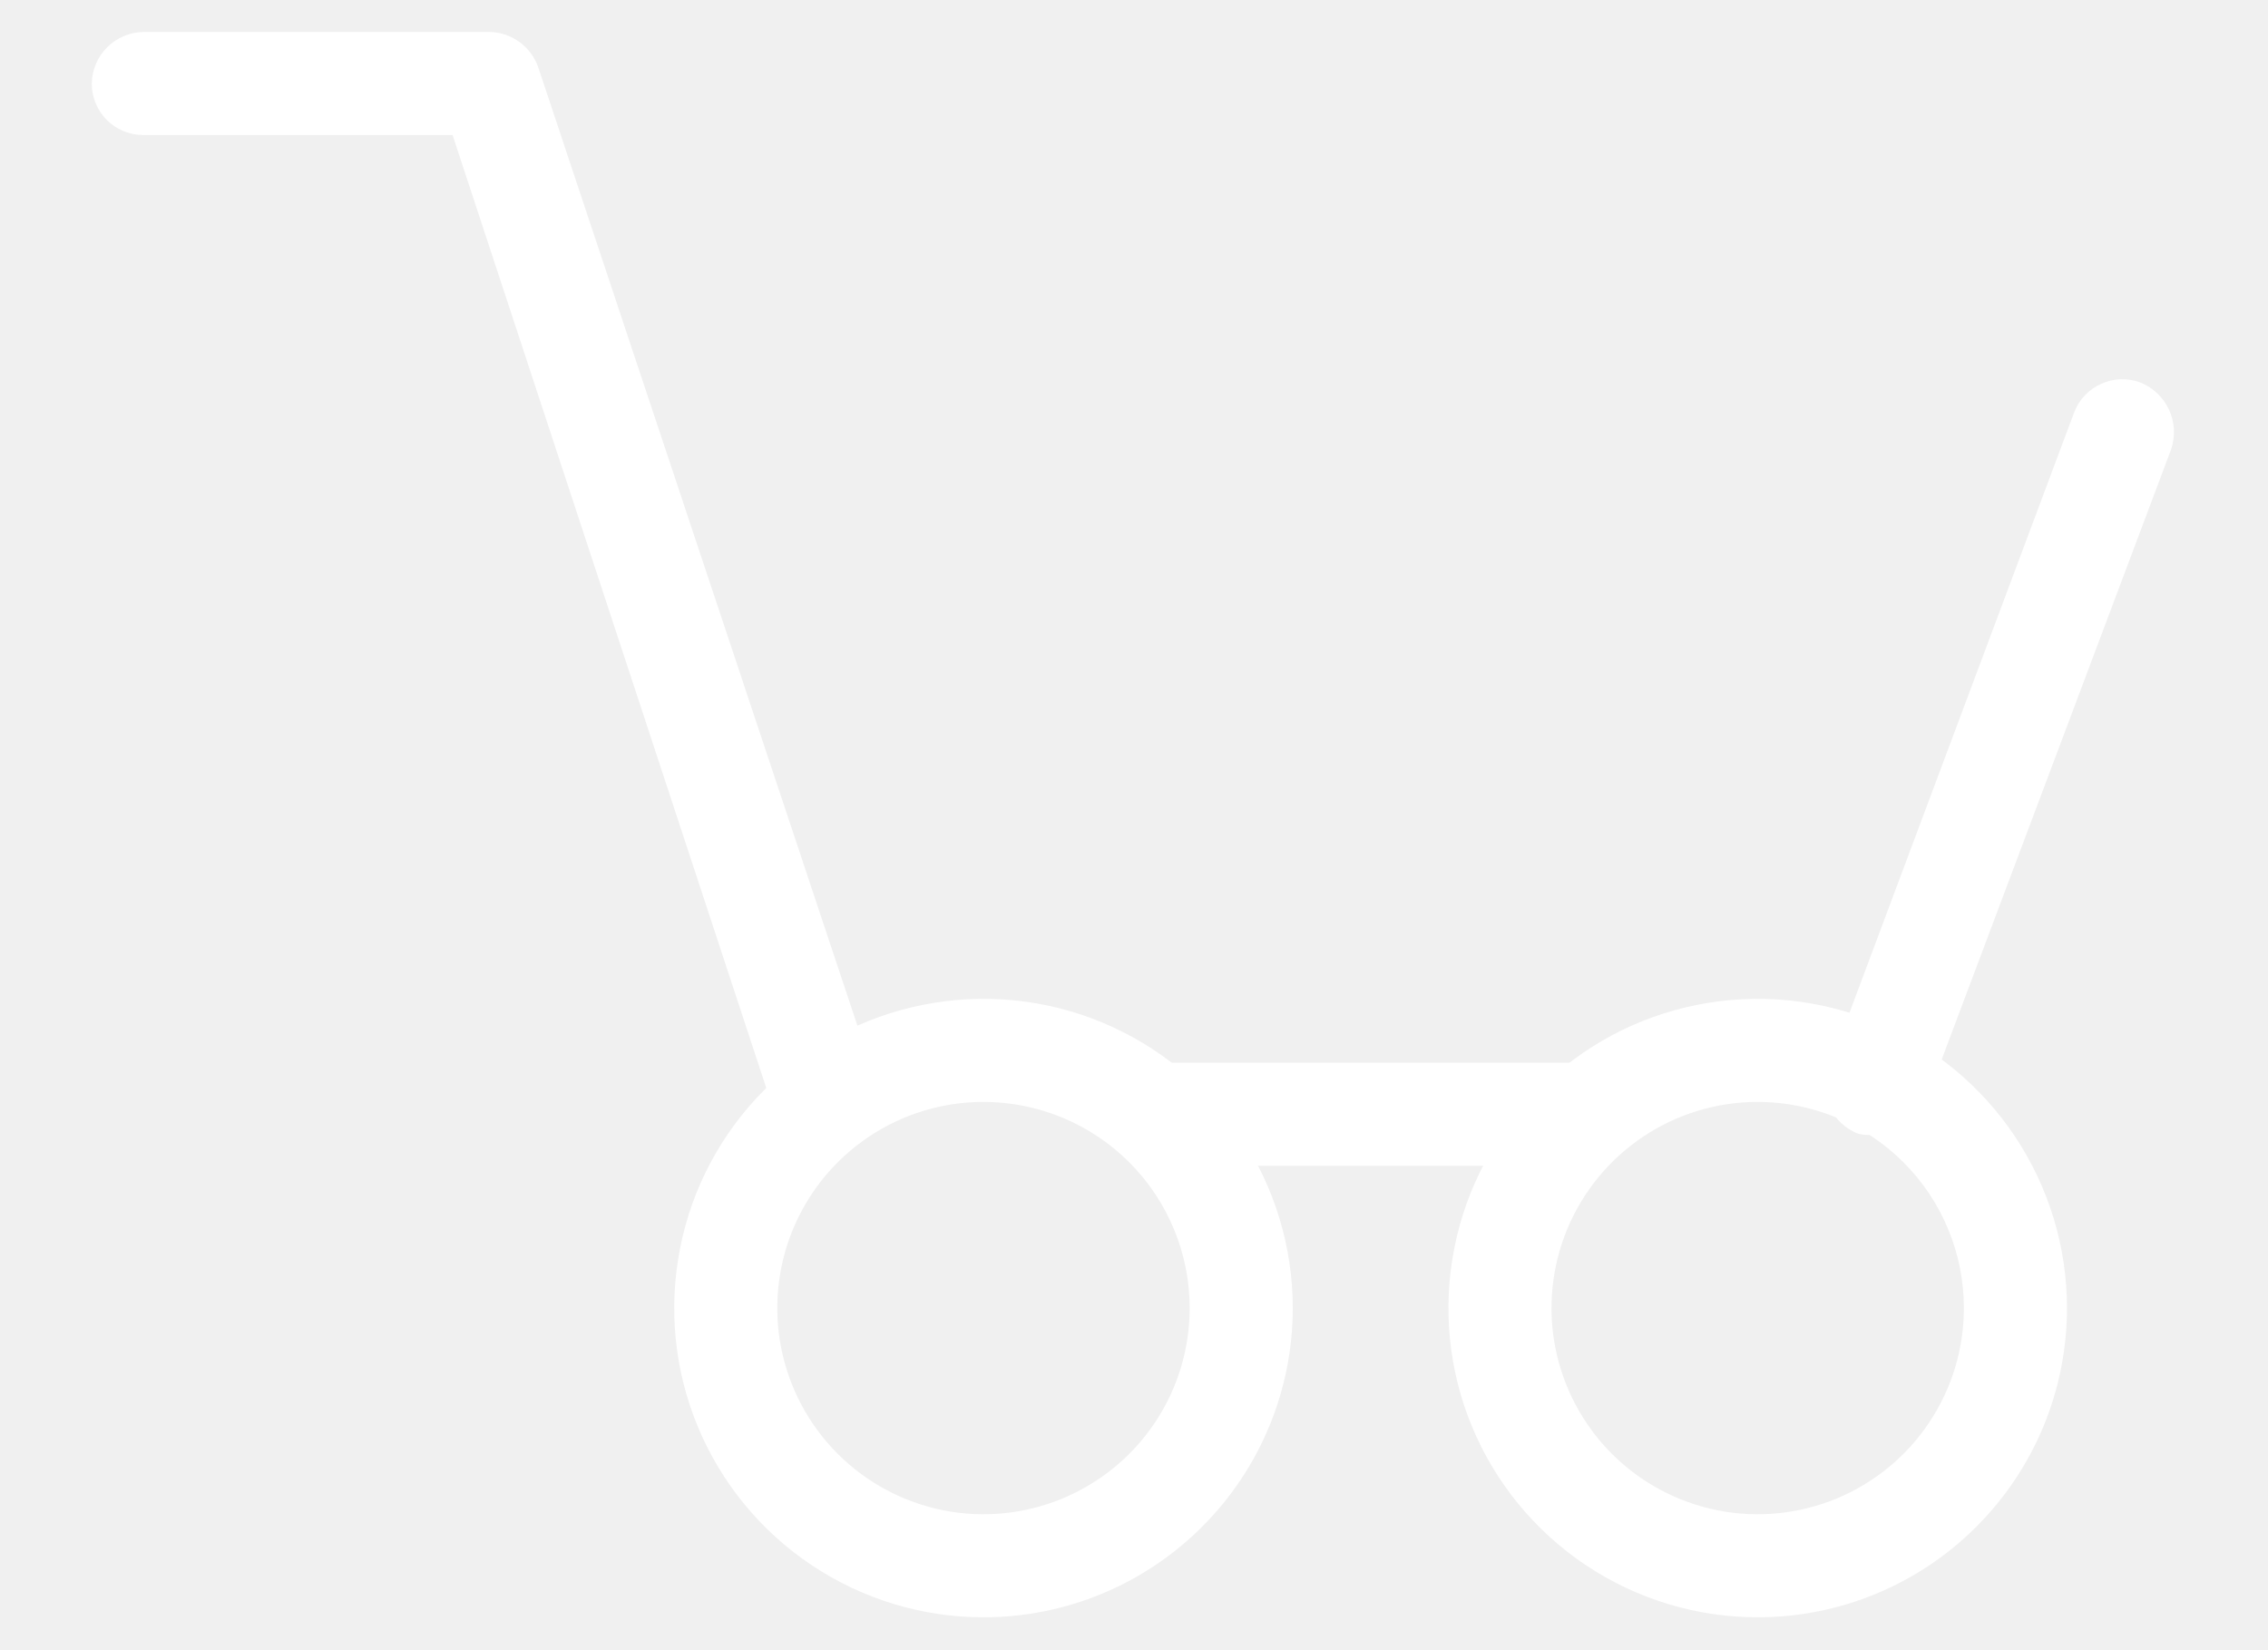
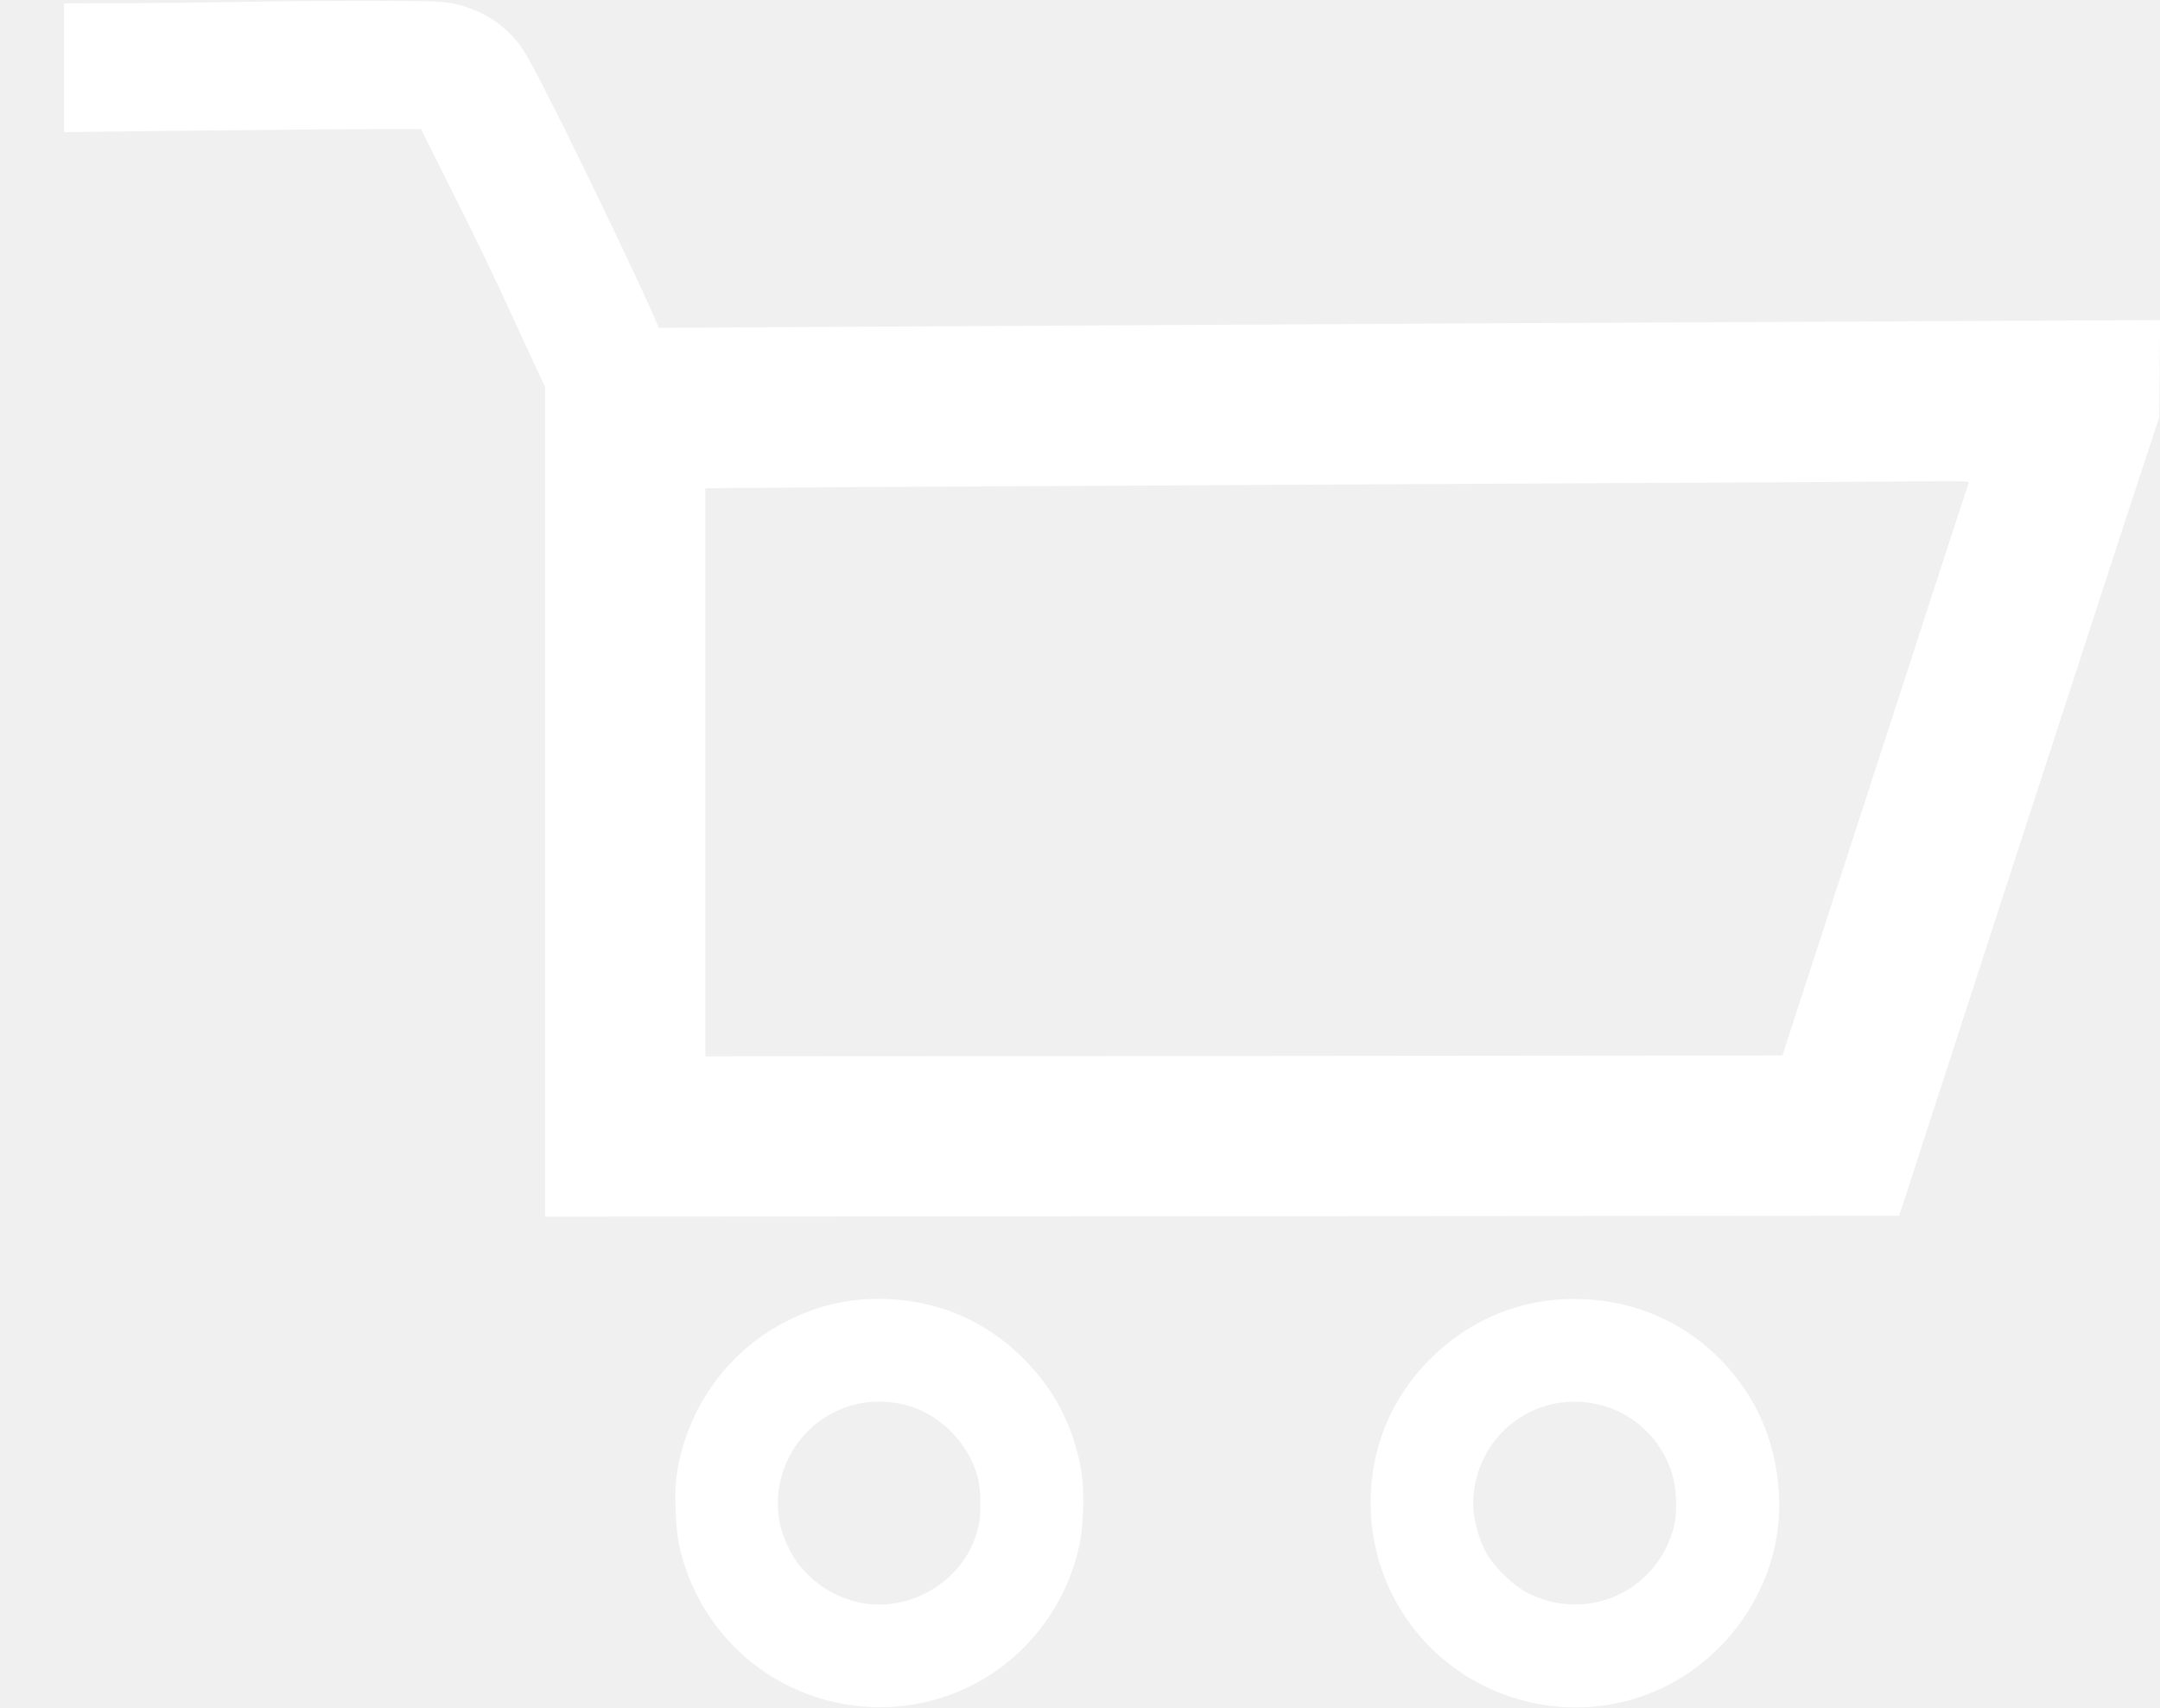
- <svg xmlns="http://www.w3.org/2000/svg" width="22" height="16" viewBox="0 0 22 16" fill="none">
-   <path d="M15.39 11.31H11.2C11.067 11.31 10.94 11.257 10.847 11.164C10.753 11.07 10.7 10.943 10.7 10.81C10.7 10.677 10.753 10.55 10.847 10.456C10.94 10.363 11.067 10.31 11.2 10.31H15.39C15.523 10.31 15.65 10.363 15.744 10.456C15.837 10.55 15.89 10.677 15.89 10.81C15.89 10.943 15.837 11.07 15.744 11.164C15.65 11.257 15.523 11.31 15.39 11.31Z" fill="white" />
-   <path d="M18.21 11C18.151 11.014 18.089 11.014 18.03 11C17.968 10.978 17.912 10.943 17.864 10.899C17.816 10.855 17.777 10.801 17.75 10.741C17.723 10.682 17.708 10.617 17.706 10.552C17.705 10.486 17.716 10.421 17.74 10.36L20.12 4C20.167 3.877 20.261 3.778 20.381 3.724C20.5 3.669 20.637 3.664 20.76 3.71C20.884 3.759 20.984 3.854 21.04 3.975C21.096 4.096 21.103 4.234 21.06 4.36L18.68 10.69C18.64 10.781 18.574 10.859 18.491 10.914C18.407 10.969 18.31 10.999 18.21 11V11Z" fill="white" />
-   <path d="M8 11.19C7.896 11.191 7.794 11.158 7.709 11.097C7.625 11.036 7.562 10.949 7.53 10.85L4.39 1.31H1.39C1.257 1.31 1.13 1.257 1.036 1.164C0.943 1.07 0.89 0.943 0.89 0.81C0.893 0.678 0.946 0.552 1.039 0.459C1.133 0.366 1.258 0.313 1.39 0.31H4.75C4.854 0.312 4.954 0.346 5.038 0.407C5.122 0.467 5.185 0.552 5.22 0.65L8.51 10.53C8.532 10.592 8.541 10.657 8.537 10.722C8.534 10.788 8.517 10.852 8.488 10.91C8.459 10.969 8.419 11.021 8.369 11.064C8.32 11.107 8.262 11.14 8.2 11.16C8.136 11.185 8.068 11.195 8 11.19V11.19Z" fill="white" />
-   <path d="M9.54 15.69C8.947 15.69 8.367 15.514 7.873 15.184C7.38 14.855 6.995 14.386 6.768 13.838C6.541 13.29 6.482 12.687 6.598 12.105C6.713 11.523 6.999 10.988 7.419 10.569C7.838 10.149 8.373 9.863 8.955 9.748C9.537 9.632 10.14 9.691 10.688 9.918C11.236 10.145 11.705 10.53 12.034 11.023C12.364 11.517 12.54 12.097 12.54 12.69C12.54 13.486 12.224 14.249 11.661 14.811C11.099 15.374 10.336 15.69 9.54 15.69V15.69ZM9.54 10.69C9.144 10.69 8.758 10.807 8.429 11.027C8.1 11.247 7.844 11.559 7.692 11.925C7.541 12.29 7.501 12.692 7.578 13.08C7.656 13.468 7.846 13.825 8.126 14.104C8.405 14.384 8.762 14.574 9.15 14.652C9.538 14.729 9.94 14.689 10.305 14.538C10.671 14.386 10.983 14.13 11.203 13.801C11.423 13.472 11.54 13.086 11.54 12.69C11.54 12.16 11.329 11.651 10.954 11.276C10.579 10.901 10.07 10.69 9.54 10.69Z" fill="white" />
-   <path d="M17.05 15.69C16.457 15.69 15.877 15.514 15.383 15.184C14.89 14.855 14.505 14.386 14.278 13.838C14.051 13.29 13.992 12.687 14.108 12.105C14.223 11.523 14.509 10.988 14.929 10.569C15.348 10.149 15.883 9.863 16.465 9.748C17.047 9.632 17.65 9.691 18.198 9.918C18.746 10.145 19.215 10.53 19.544 11.023C19.874 11.517 20.05 12.097 20.05 12.69C20.05 13.486 19.734 14.249 19.171 14.811C18.609 15.374 17.846 15.69 17.05 15.69V15.69ZM17.05 10.69C16.654 10.69 16.268 10.807 15.939 11.027C15.61 11.247 15.354 11.559 15.202 11.925C15.051 12.29 15.011 12.692 15.088 13.08C15.166 13.468 15.356 13.825 15.636 14.104C15.915 14.384 16.272 14.574 16.66 14.652C17.048 14.729 17.45 14.689 17.815 14.538C18.181 14.386 18.493 14.13 18.713 13.801C18.933 13.472 19.05 13.086 19.05 12.69C19.05 12.16 18.839 11.651 18.464 11.276C18.089 10.901 17.58 10.69 17.05 10.69Z" fill="white" />
+ <svg xmlns="http://www.w3.org/2000/svg" version="1.0" width="1280pt" height="1012pt" viewBox="0 0 1280 1012" preserveAspectRatio="xMidYMid meet">
+   <g transform="translate(0,1012) scale(0.1,-0.1)" fill="#ffffff" stroke="none">
+     <path d="M1515 10110 c-209 -4 -550 -8 -757 -9 l-378 -1 0 -382 0 -381 778 9 c427 5 903 9 1057 9 l280 0 180 -360 c173 -346 224 -451 451 -944 l104 -224 0 -2458 0 -2459 4012 2 4012 3 59 180 c32 99 85 263 118 365 33 102 91 280 129 395 37 116 95 293 128 395 33 102 119 366 191 588 132 404 282 868 523 1607 71 220 189 580 261 800 l132 400 3 289 3 289 -1498 -7 c-1386 -6 -3091 -15 -6174 -32 l-1225 -7 -21 49 c-62 149 -356 766 -544 1144 -175 350 -228 448 -273 502 -98 117 -211 186 -366 224 -64 15 -128 18 -440 19 -201 1 -536 -1 -745 -5z m10150 -2857 c-7 -19 -114 -345 -217 -663 -33 -102 -91 -279 -128 -395 -38 -115 -96 -295 -130 -400 -34 -104 -93 -284 -130 -400 -38 -115 -96 -295 -130 -400 -34 -104 -93 -284 -130 -400 -130 -398 -189 -580 -213 -655 l-24 -75 -3191 -3 -3192 -2 0 1683 0 1684 1018 7 c559 3 1996 11 3192 17 2260 11 2644 13 3044 17 223 2 238 1 231 -15z" />
+     <path d="M5115 2419 c-165 -12 -315 -56 -471 -138 -343 -180 -580 -519 -635 -909 -14 -104 -6 -310 16 -412 110 -496 509 -870 1008 -944 618 -92 1194 292 1353 901 35 133 44 365 20 498 -46 250 -152 458 -324 636 -254 265 -595 394 -967 368z m247 -624 c203 -50 379 -226 432 -431 19 -72 21 -210 5 -286 -66 -313 -397 -524 -712 -454 -182 41 -341 166 -416 327 -46 99 -61 164 -61 263 0 159 65 313 179 426 152 150 361 206 573 155z" />
+     <path d="M9240 2419 c-378 -26 -724 -235 -935 -565 -225 -352 -244 -817 -49 -1195 331 -642 1151 -855 1748 -455 256 172 442 441 511 740 66 286 16 618 -131 871 -240 410 -667 636 -1144 604z m265 -631 c186 -53 341 -205 401 -393 32 -100 36 -246 9 -340 -107 -372 -511 -550 -858 -378 -91 46 -208 160 -255 250 -41 78 -72 198 -72 278 0 409 382 697 775 583z" />
+   </g>
</svg>
